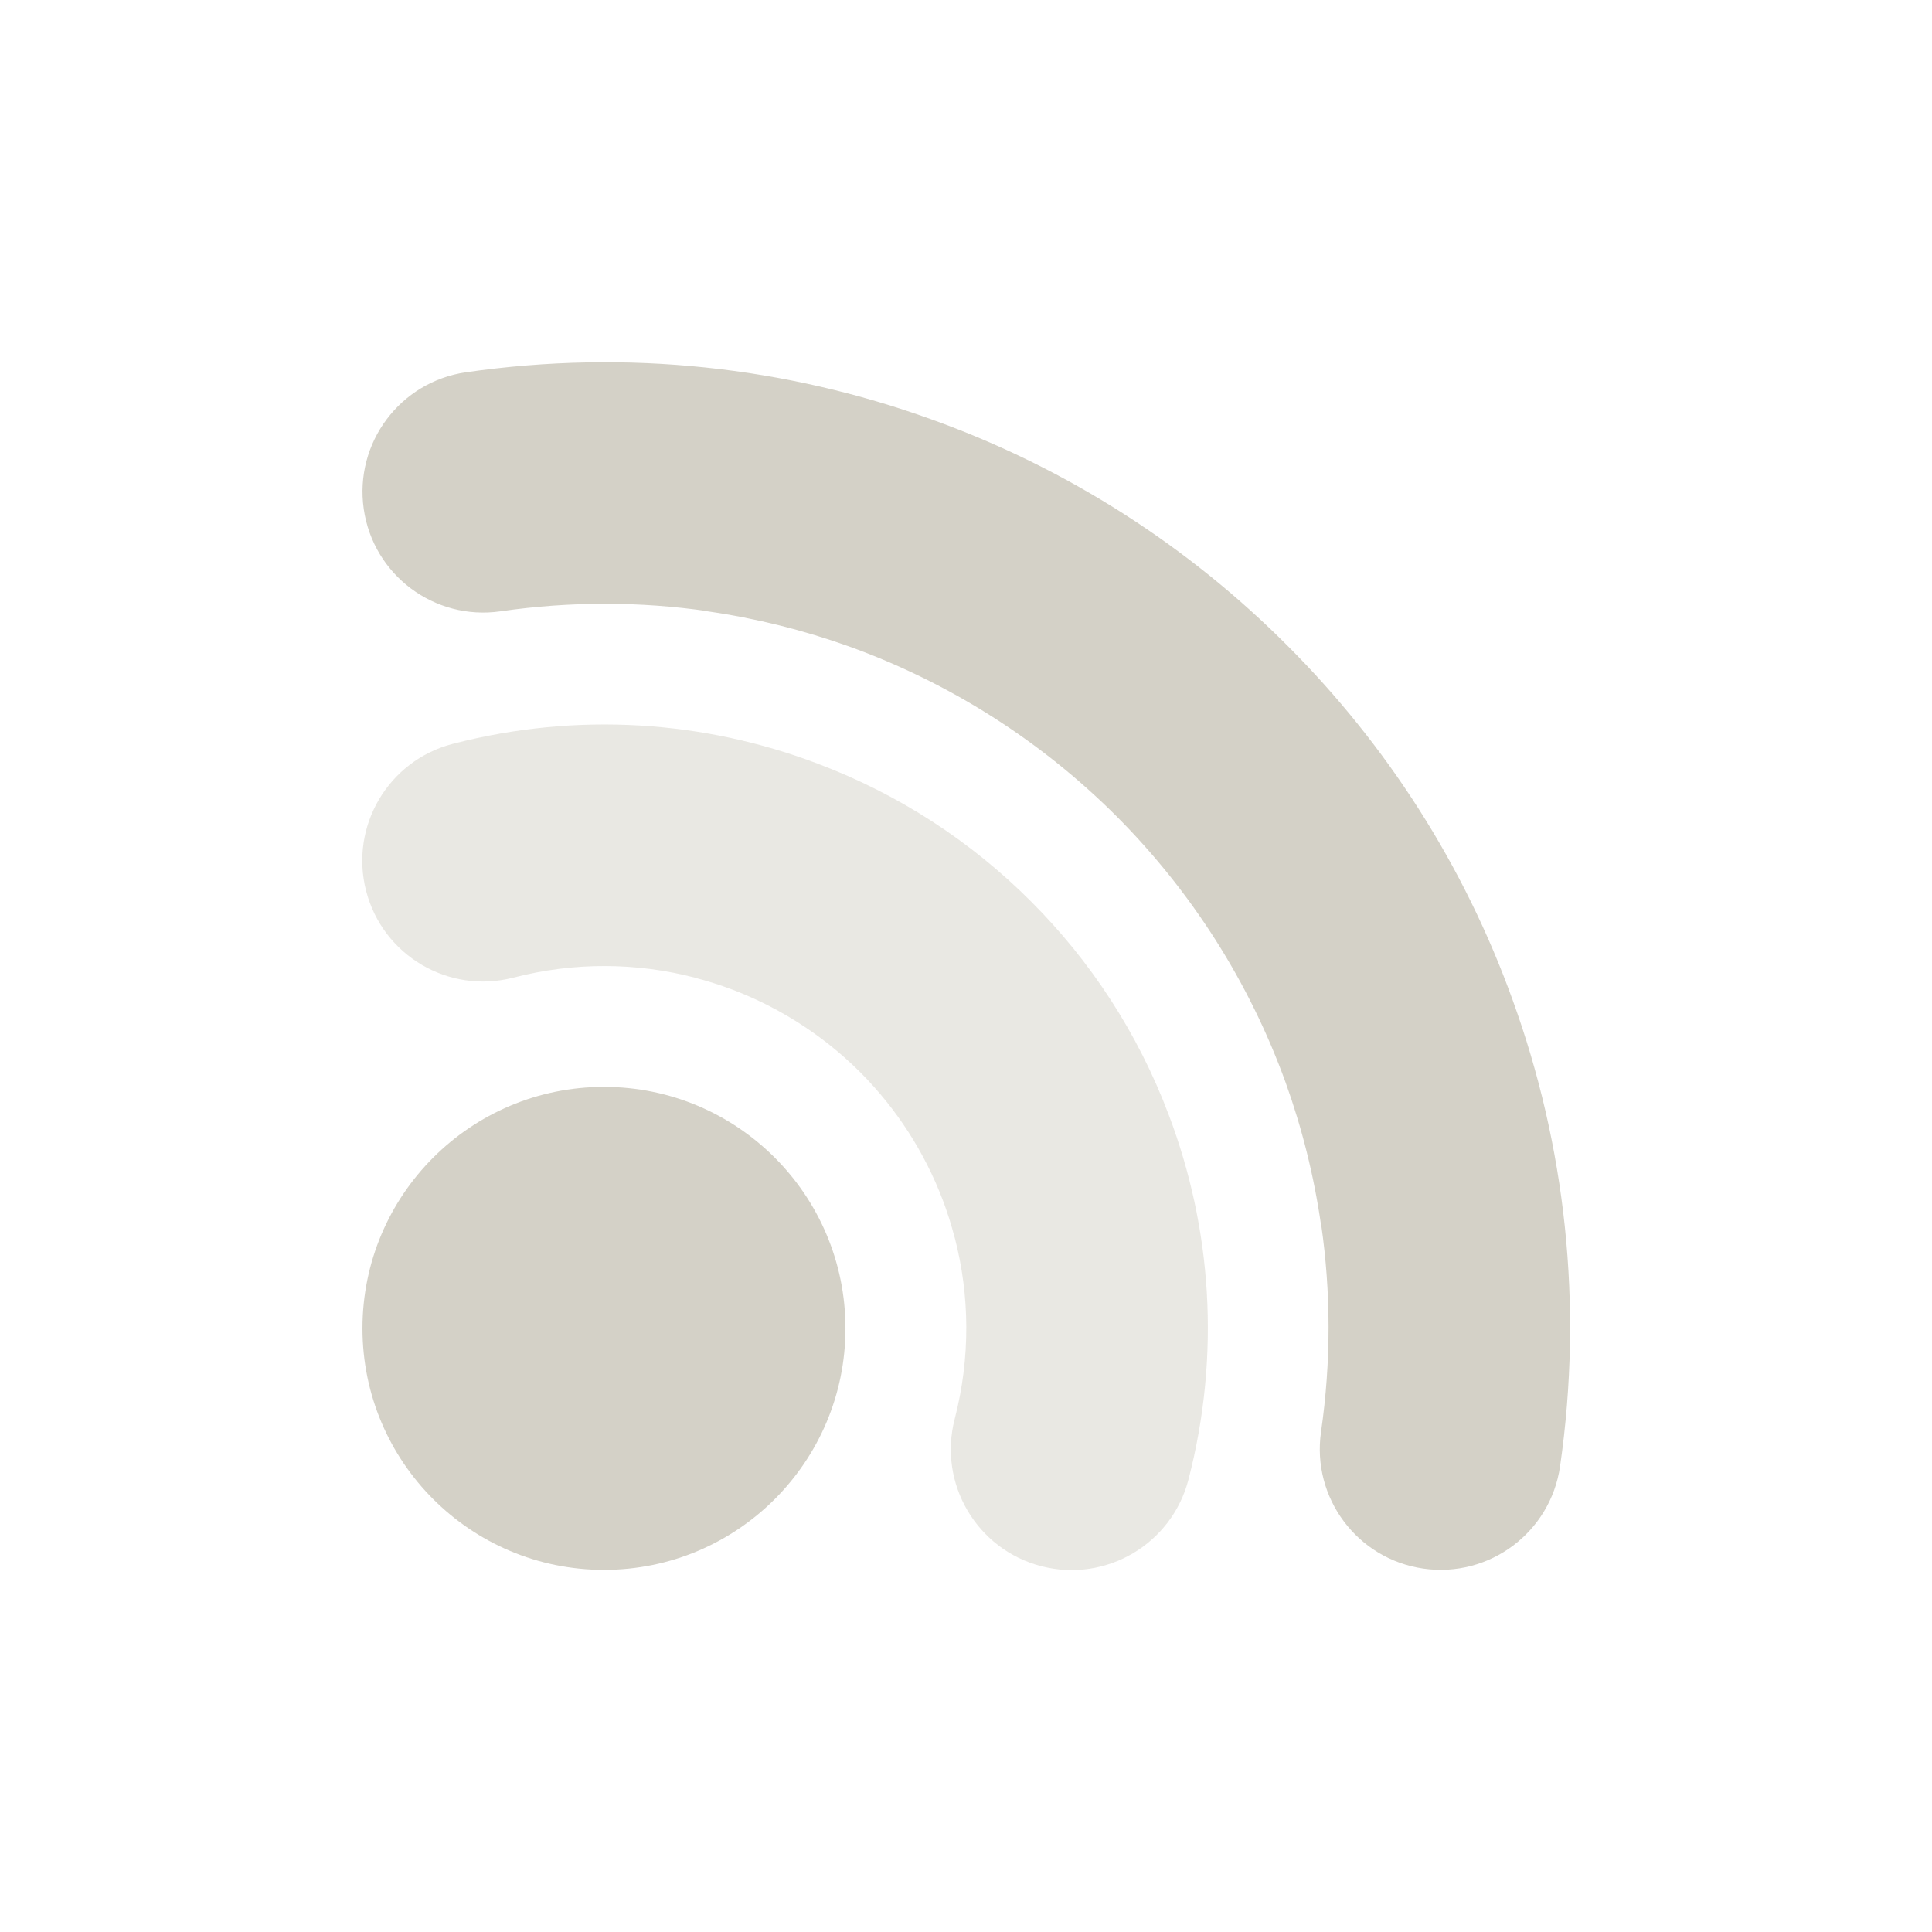
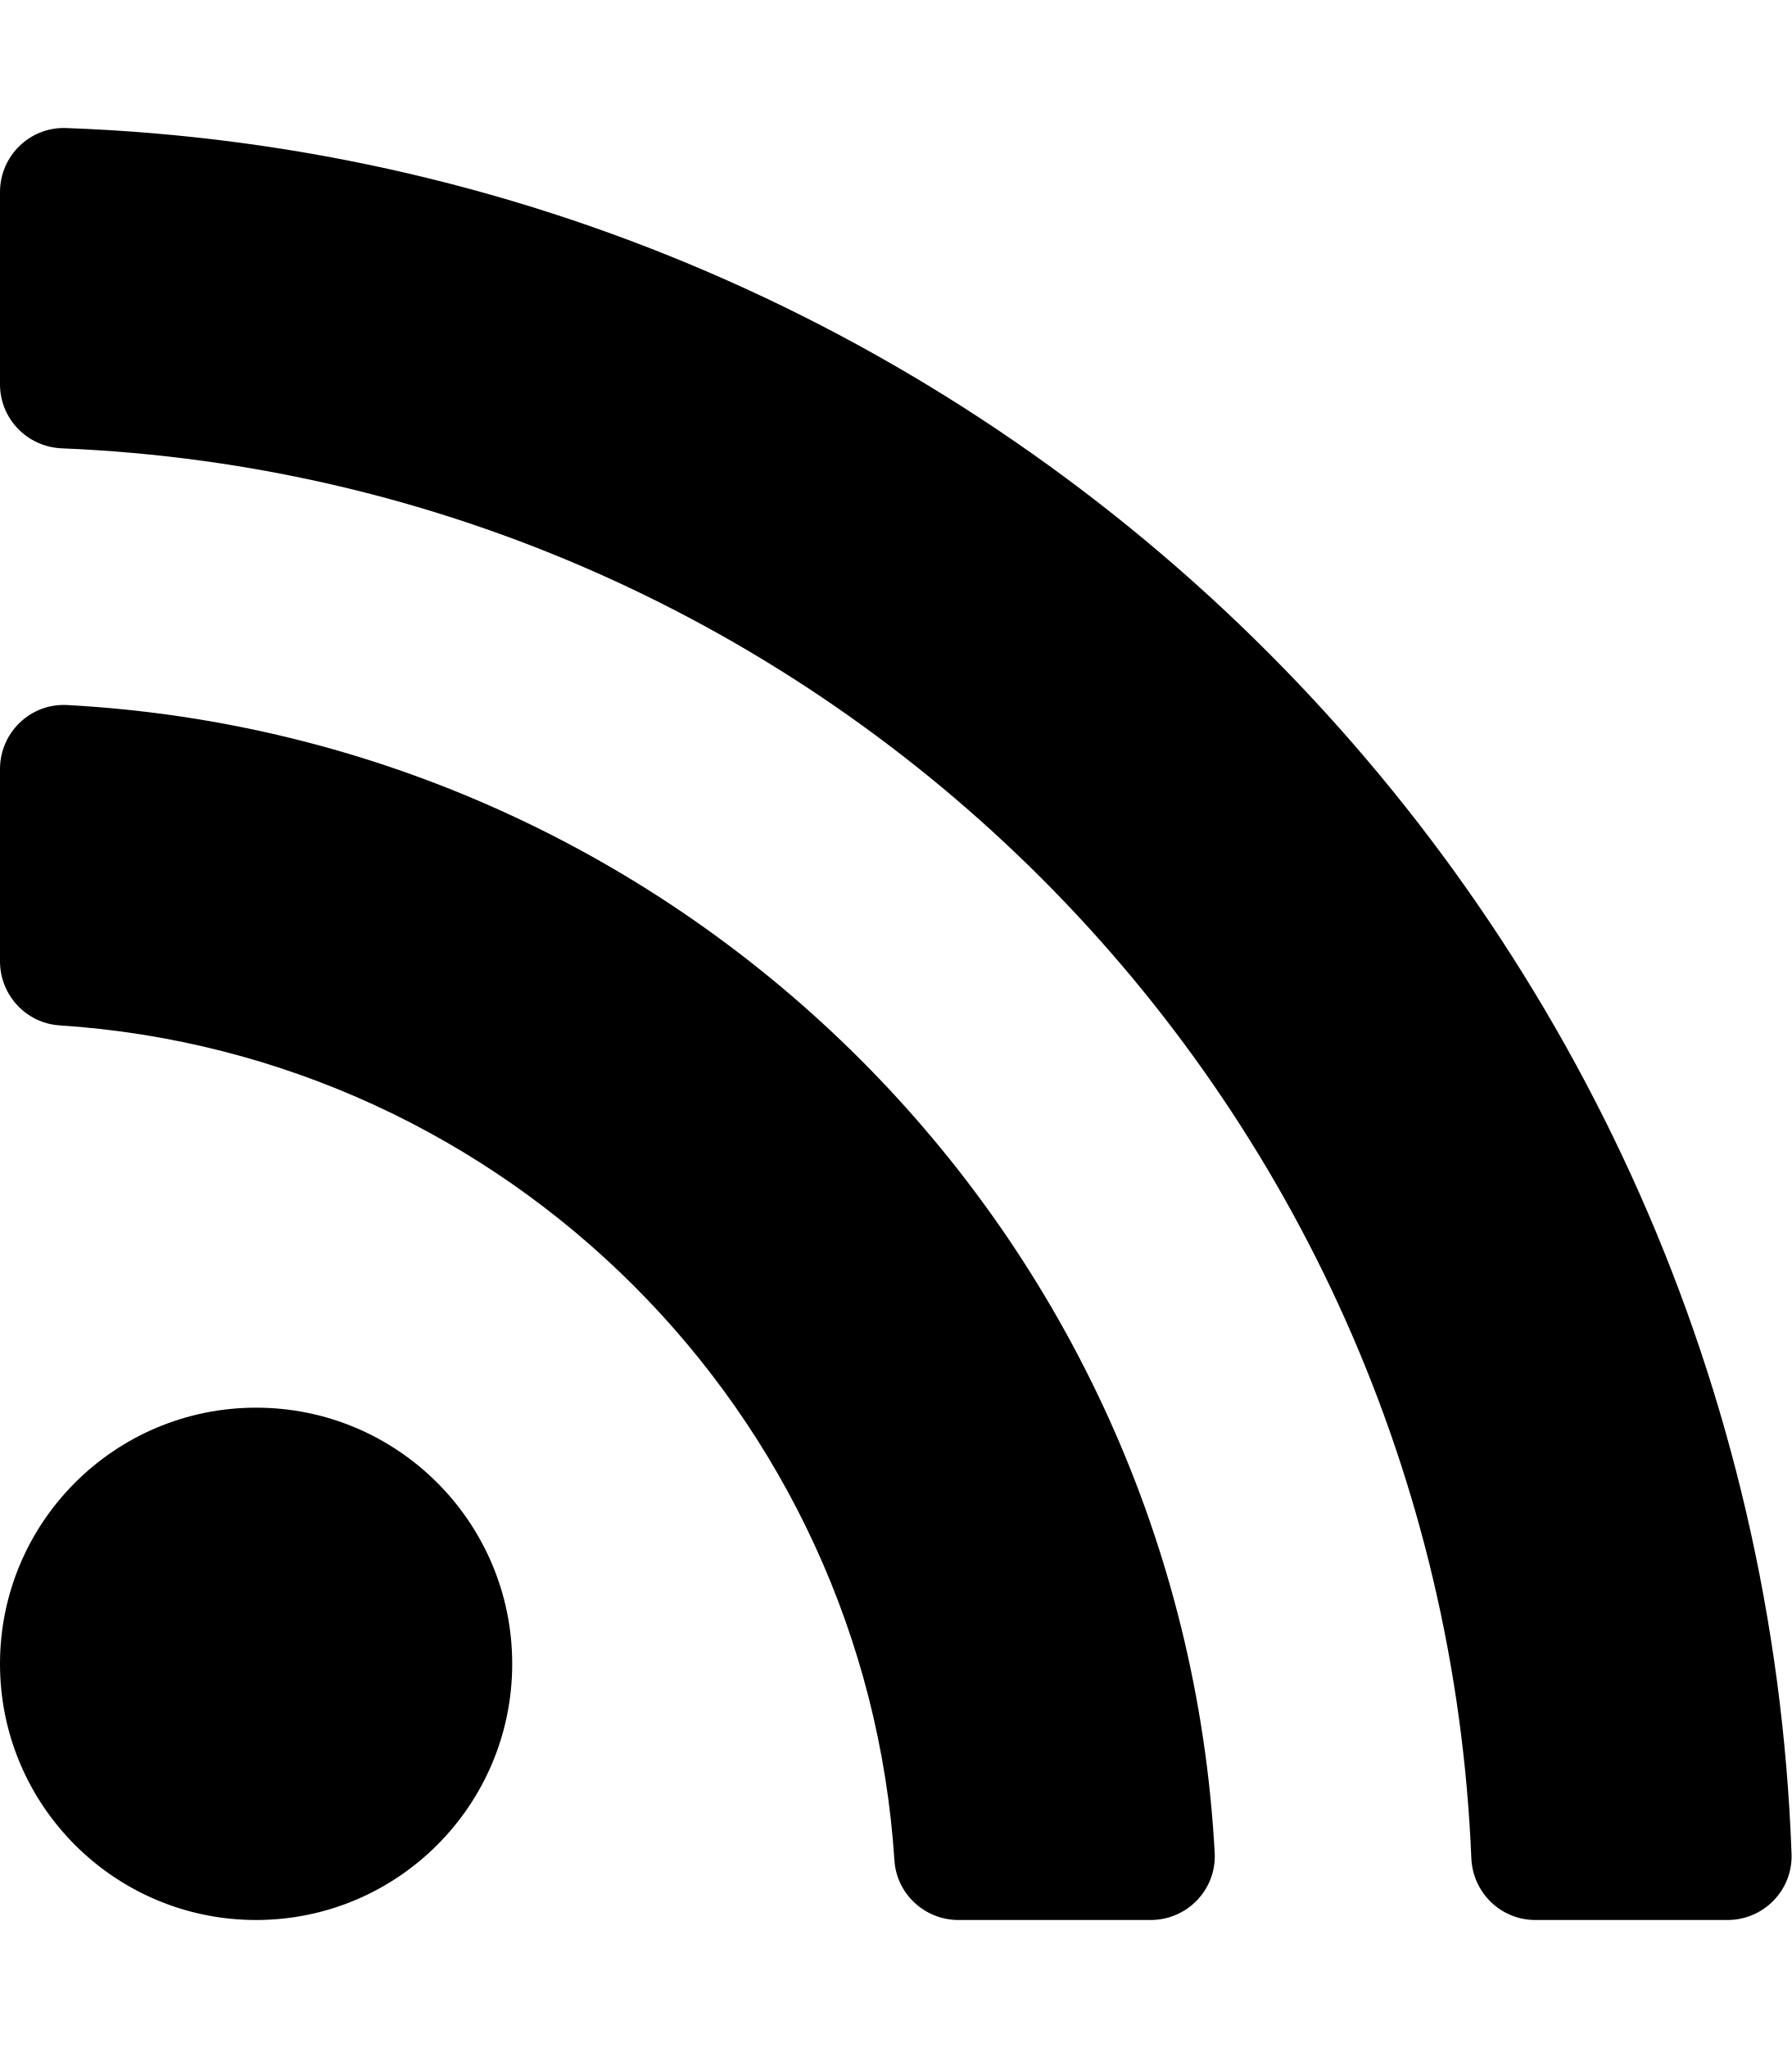
- <svg xmlns="http://www.w3.org/2000/svg" viewBox="0 0 512 512" fill="none">
-   <circle cx="160.057" cy="352.033" r="64" fill="#D4D1C7" />
-   <path d="M132.638 162.001C151.299 159.308 169.72 159.396 187.481 161.951L187.474 162C200.487 163.878 213.007 167.019 224.925 171.283C251.723 180.926 276.004 196.417 295.999 216.43C315.766 236.278 331.091 260.319 340.688 286.834C345.011 298.852 348.194 311.482 350.088 324.615L350.138 324.608C352.693 342.369 352.781 360.79 350.088 379.45C347.565 396.942 359.699 413.169 377.191 415.692C394.683 418.216 410.909 406.082 413.433 388.59C419.649 345.506 414.749 303.383 400.906 265.123C387.964 229.139 367.348 197.275 341.265 171.182C315.022 144.846 282.91 124.051 246.618 111.058C208.451 97.31 166.452 92.459 123.499 98.657C106.007 101.18 93.873 117.406 96.397 134.898C98.92 152.391 115.147 164.525 132.638 162.001Z" fill="#D4D1C7" />
-   <path opacity="0.5" d="M252.999 327.995L253.016 327.991C256.979 343.258 257.228 359.716 252.999 376.069C248.574 393.179 258.857 410.637 275.968 415.062C293.078 419.487 310.536 409.203 314.961 392.093C323.555 358.862 321.053 325.368 309.764 295.533L309.751 295.5L309.738 295.467C301.539 273.688 288.933 254.574 273.229 238.894L273.209 238.874L273.187 238.853C257.504 223.147 238.386 210.541 216.602 202.343L216.597 202.341L216.587 202.337C186.745 191.038 153.239 188.531 119.996 197.128C102.886 201.553 92.602 219.011 97.027 236.121C101.452 253.232 118.91 263.515 136.02 259.09C152.373 254.861 168.831 255.11 184.098 259.073L184.093 259.09C187.504 259.972 190.824 261.027 194.046 262.242C204.913 266.367 214.969 272.435 223.686 280.136C225.145 281.424 226.566 282.758 227.947 284.136C237.571 293.778 245.038 305.366 249.853 318.06C251.066 321.277 252.118 324.591 252.999 327.995Z" fill="#D4D1C7" />
+ <svg xmlns="http://www.w3.org/2000/svg" aria-hidden="true" focusable="false" data-prefix="fas" data-icon="rss" role="img" viewBox="0 0 448 512" class="svg-inline--fa fa-rss fa-w-14">
+   <path fill="currentColor" d="M128.081 415.959c0 35.369-28.672 64.041-64.041 64.041S0 451.328 0 415.959s28.672-64.041 64.041-64.041 64.04 28.673 64.04 64.041zm175.66 47.25c-8.354-154.6-132.185-278.587-286.95-286.95C7.656 175.765 0 183.105 0 192.253v48.069c0 8.415 6.49 15.472 14.887 16.018 111.832 7.284 201.473 96.702 208.772 208.772.547 8.397 7.604 14.887 16.018 14.887h48.069c9.149.001 16.489-7.655 15.995-16.79zm144.249.288C439.596 229.677 251.465 40.445 16.503 32.01 7.473 31.686 0 38.981 0 48.016v48.068c0 8.625 6.835 15.645 15.453 15.999 191.179 7.839 344.627 161.316 352.465 352.465.353 8.618 7.373 15.453 15.999 15.453h48.068c9.034-.001 16.329-7.474 16.005-16.504z" class="" />
</svg>
